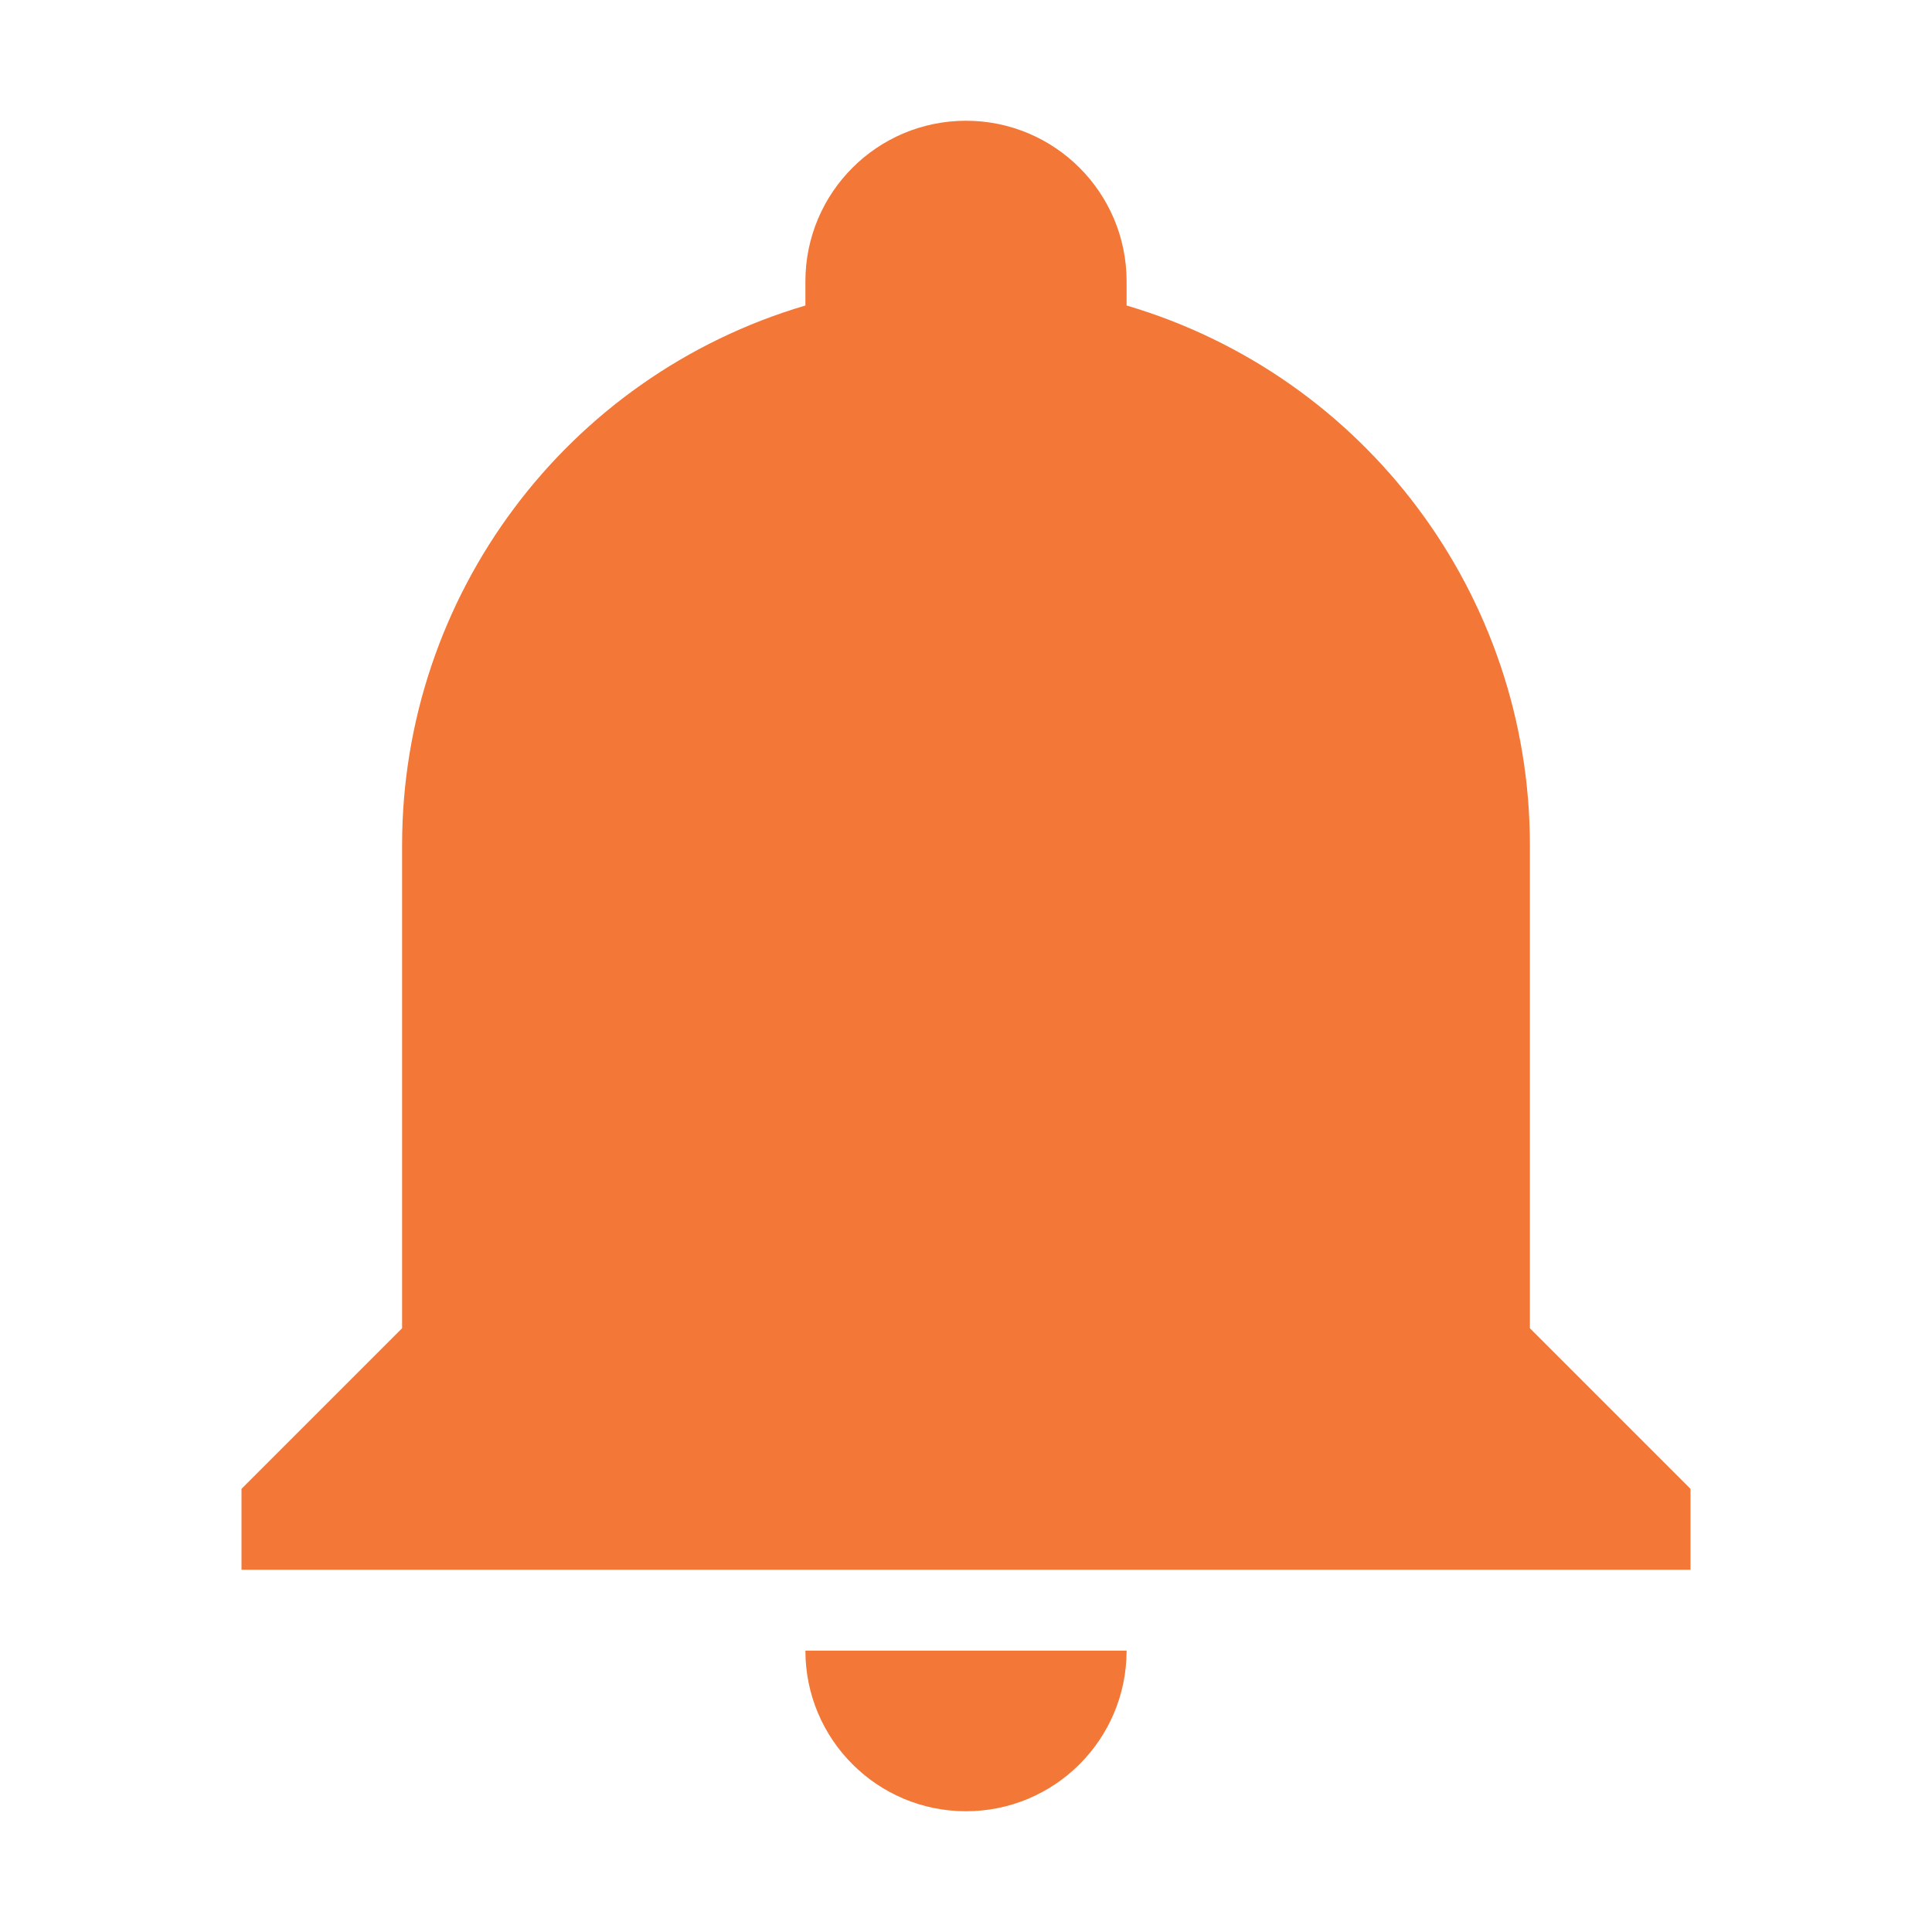
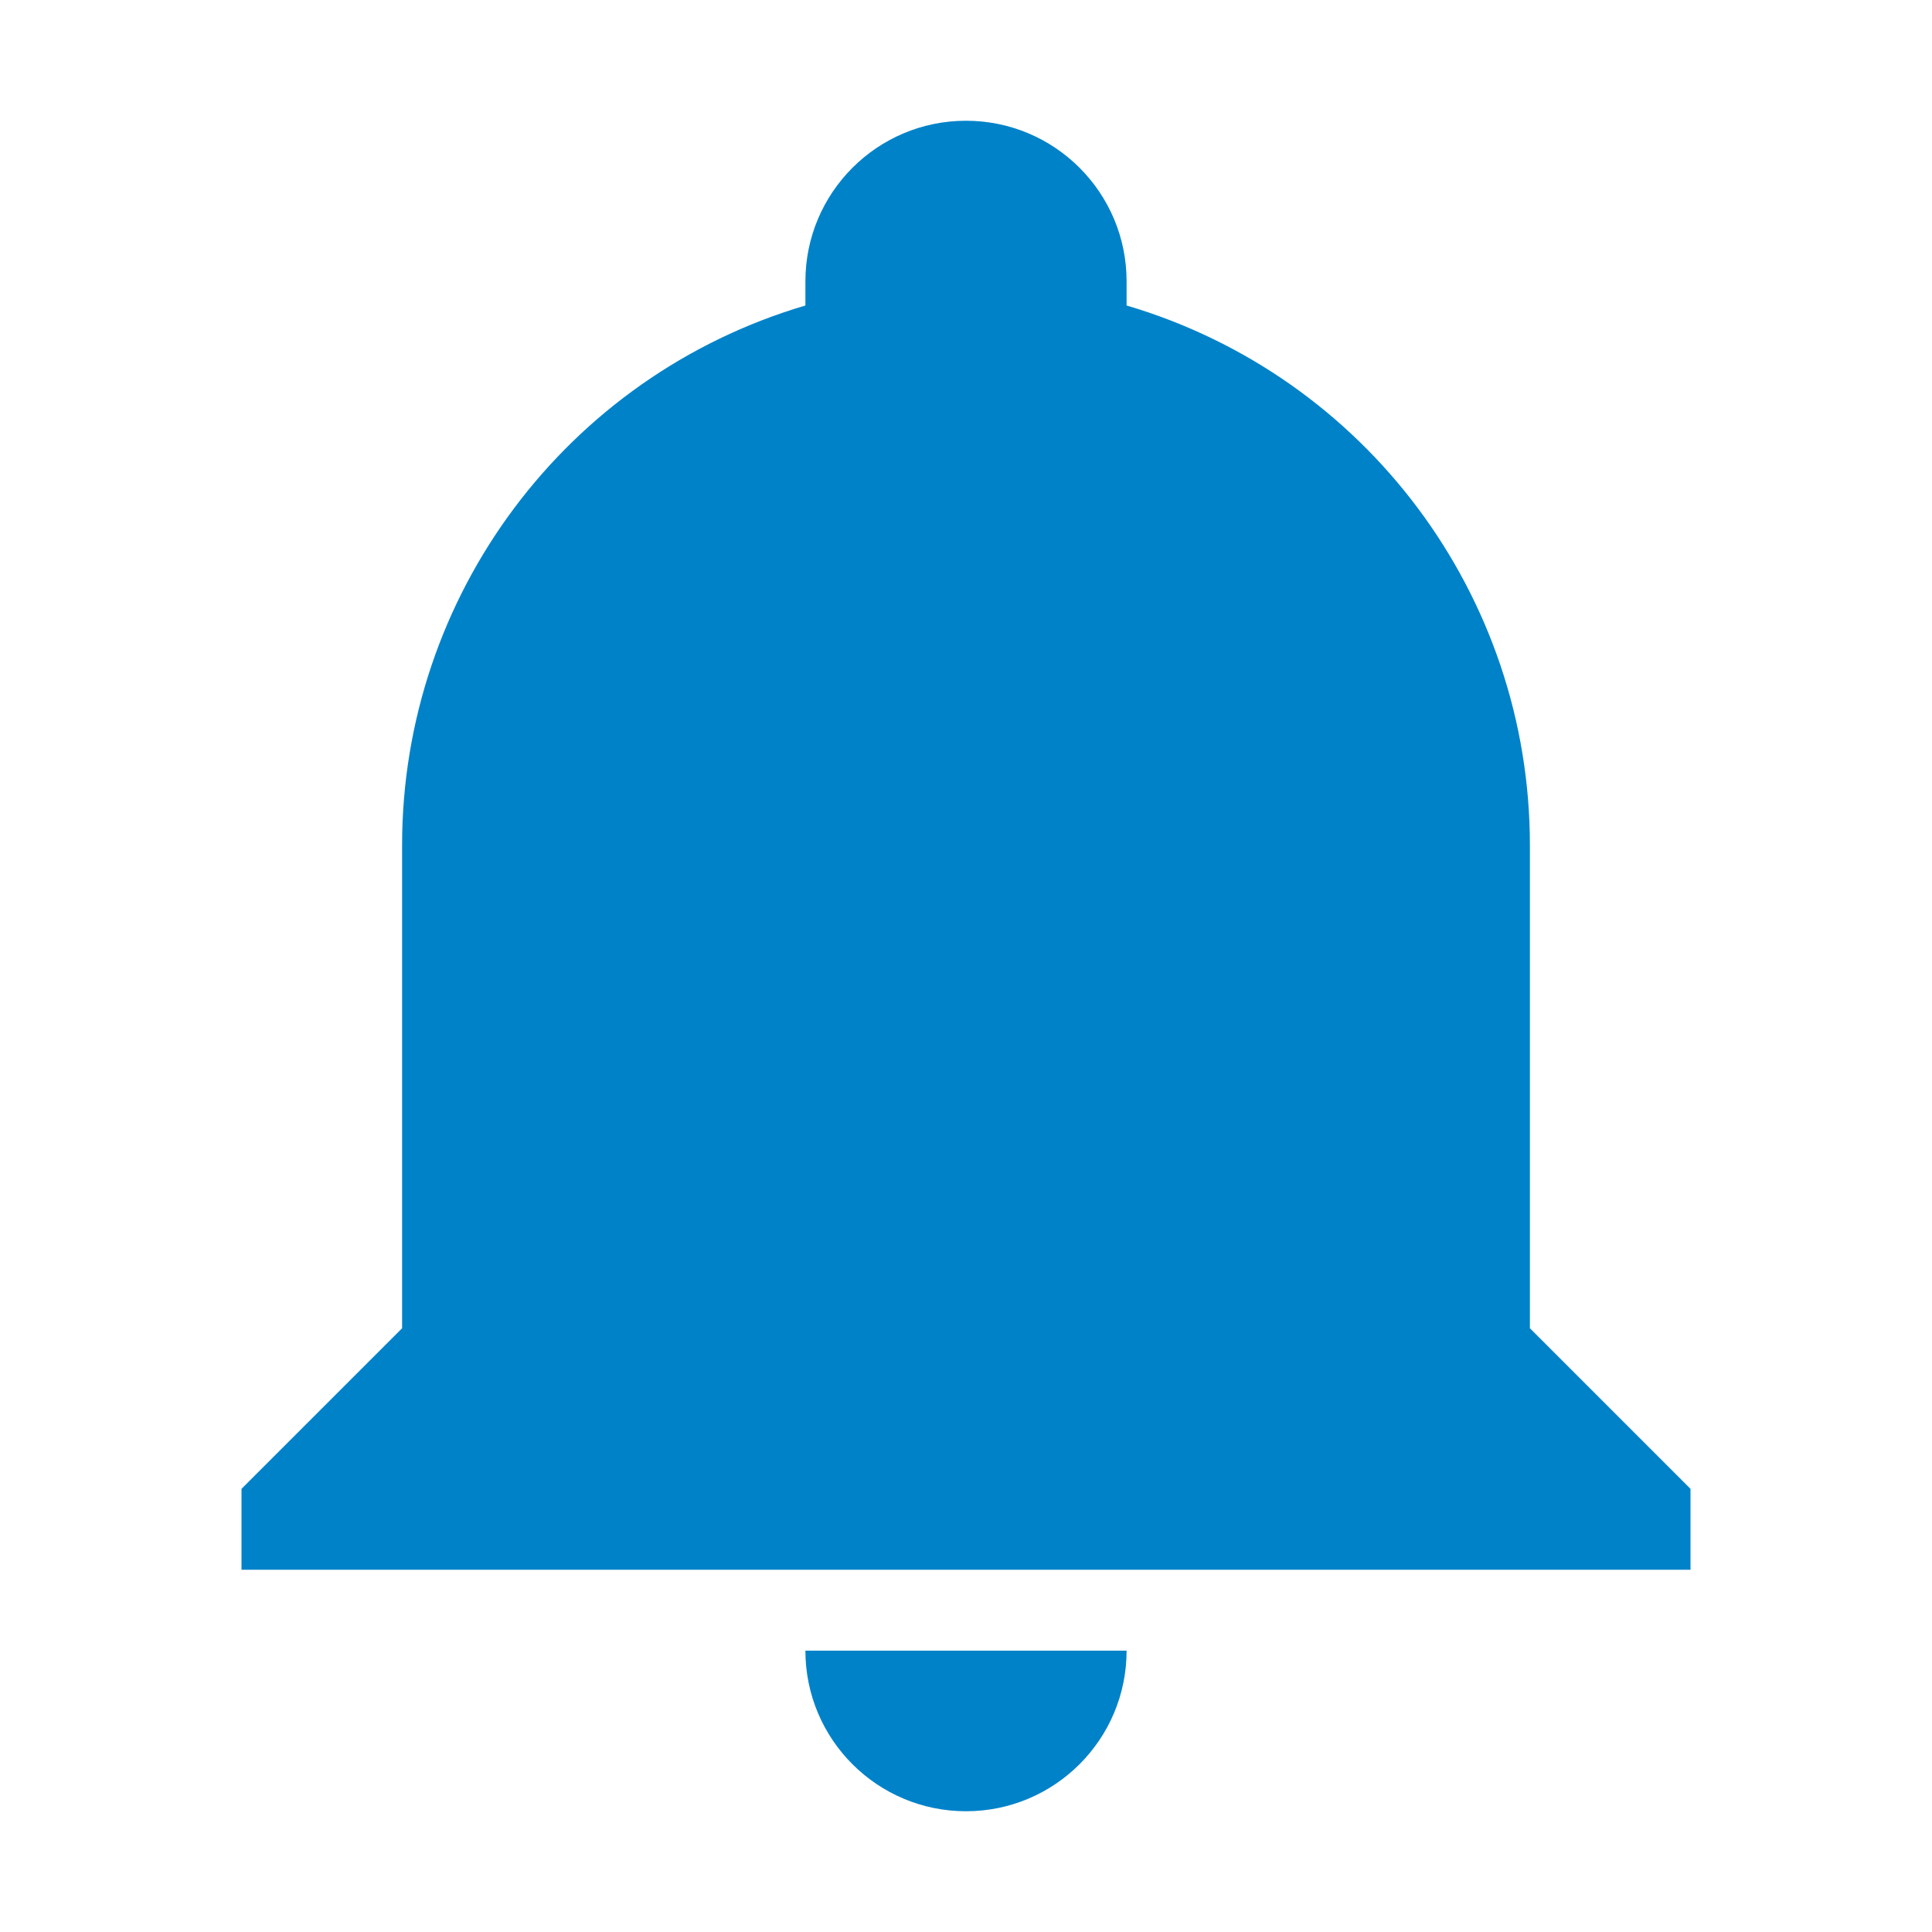
<svg xmlns="http://www.w3.org/2000/svg" width="16" height="16">
-   <path d="M14 12.33V13H2v-.67L3.33 11V7a4.66 4.66 0 0 1 3.34-4.47v-.2A1.33 1.33 0 0 1 8 1a1.33 1.33 0 0 1 1.33 1.33v.2A4.66 4.66 0 0 1 12.67 7v4L14 12.33m-4.67 1.34A1.33 1.33 0 0 1 8 15a1.33 1.33 0 0 1-1.33-1.33" fill="#f37736" />
+   <path d="M14 12.33V13H2v-.67L3.33 11V7a4.66 4.66 0 0 1 3.34-4.47v-.2A1.33 1.33 0 0 1 8 1a1.33 1.33 0 0 1 1.33 1.33v.2A4.66 4.66 0 0 1 12.67 7v4L14 12.33m-4.67 1.34A1.33 1.33 0 0 1 8 15a1.33 1.33 0 0 1-1.33-1.33" fill="#0082C9" />
</svg>
